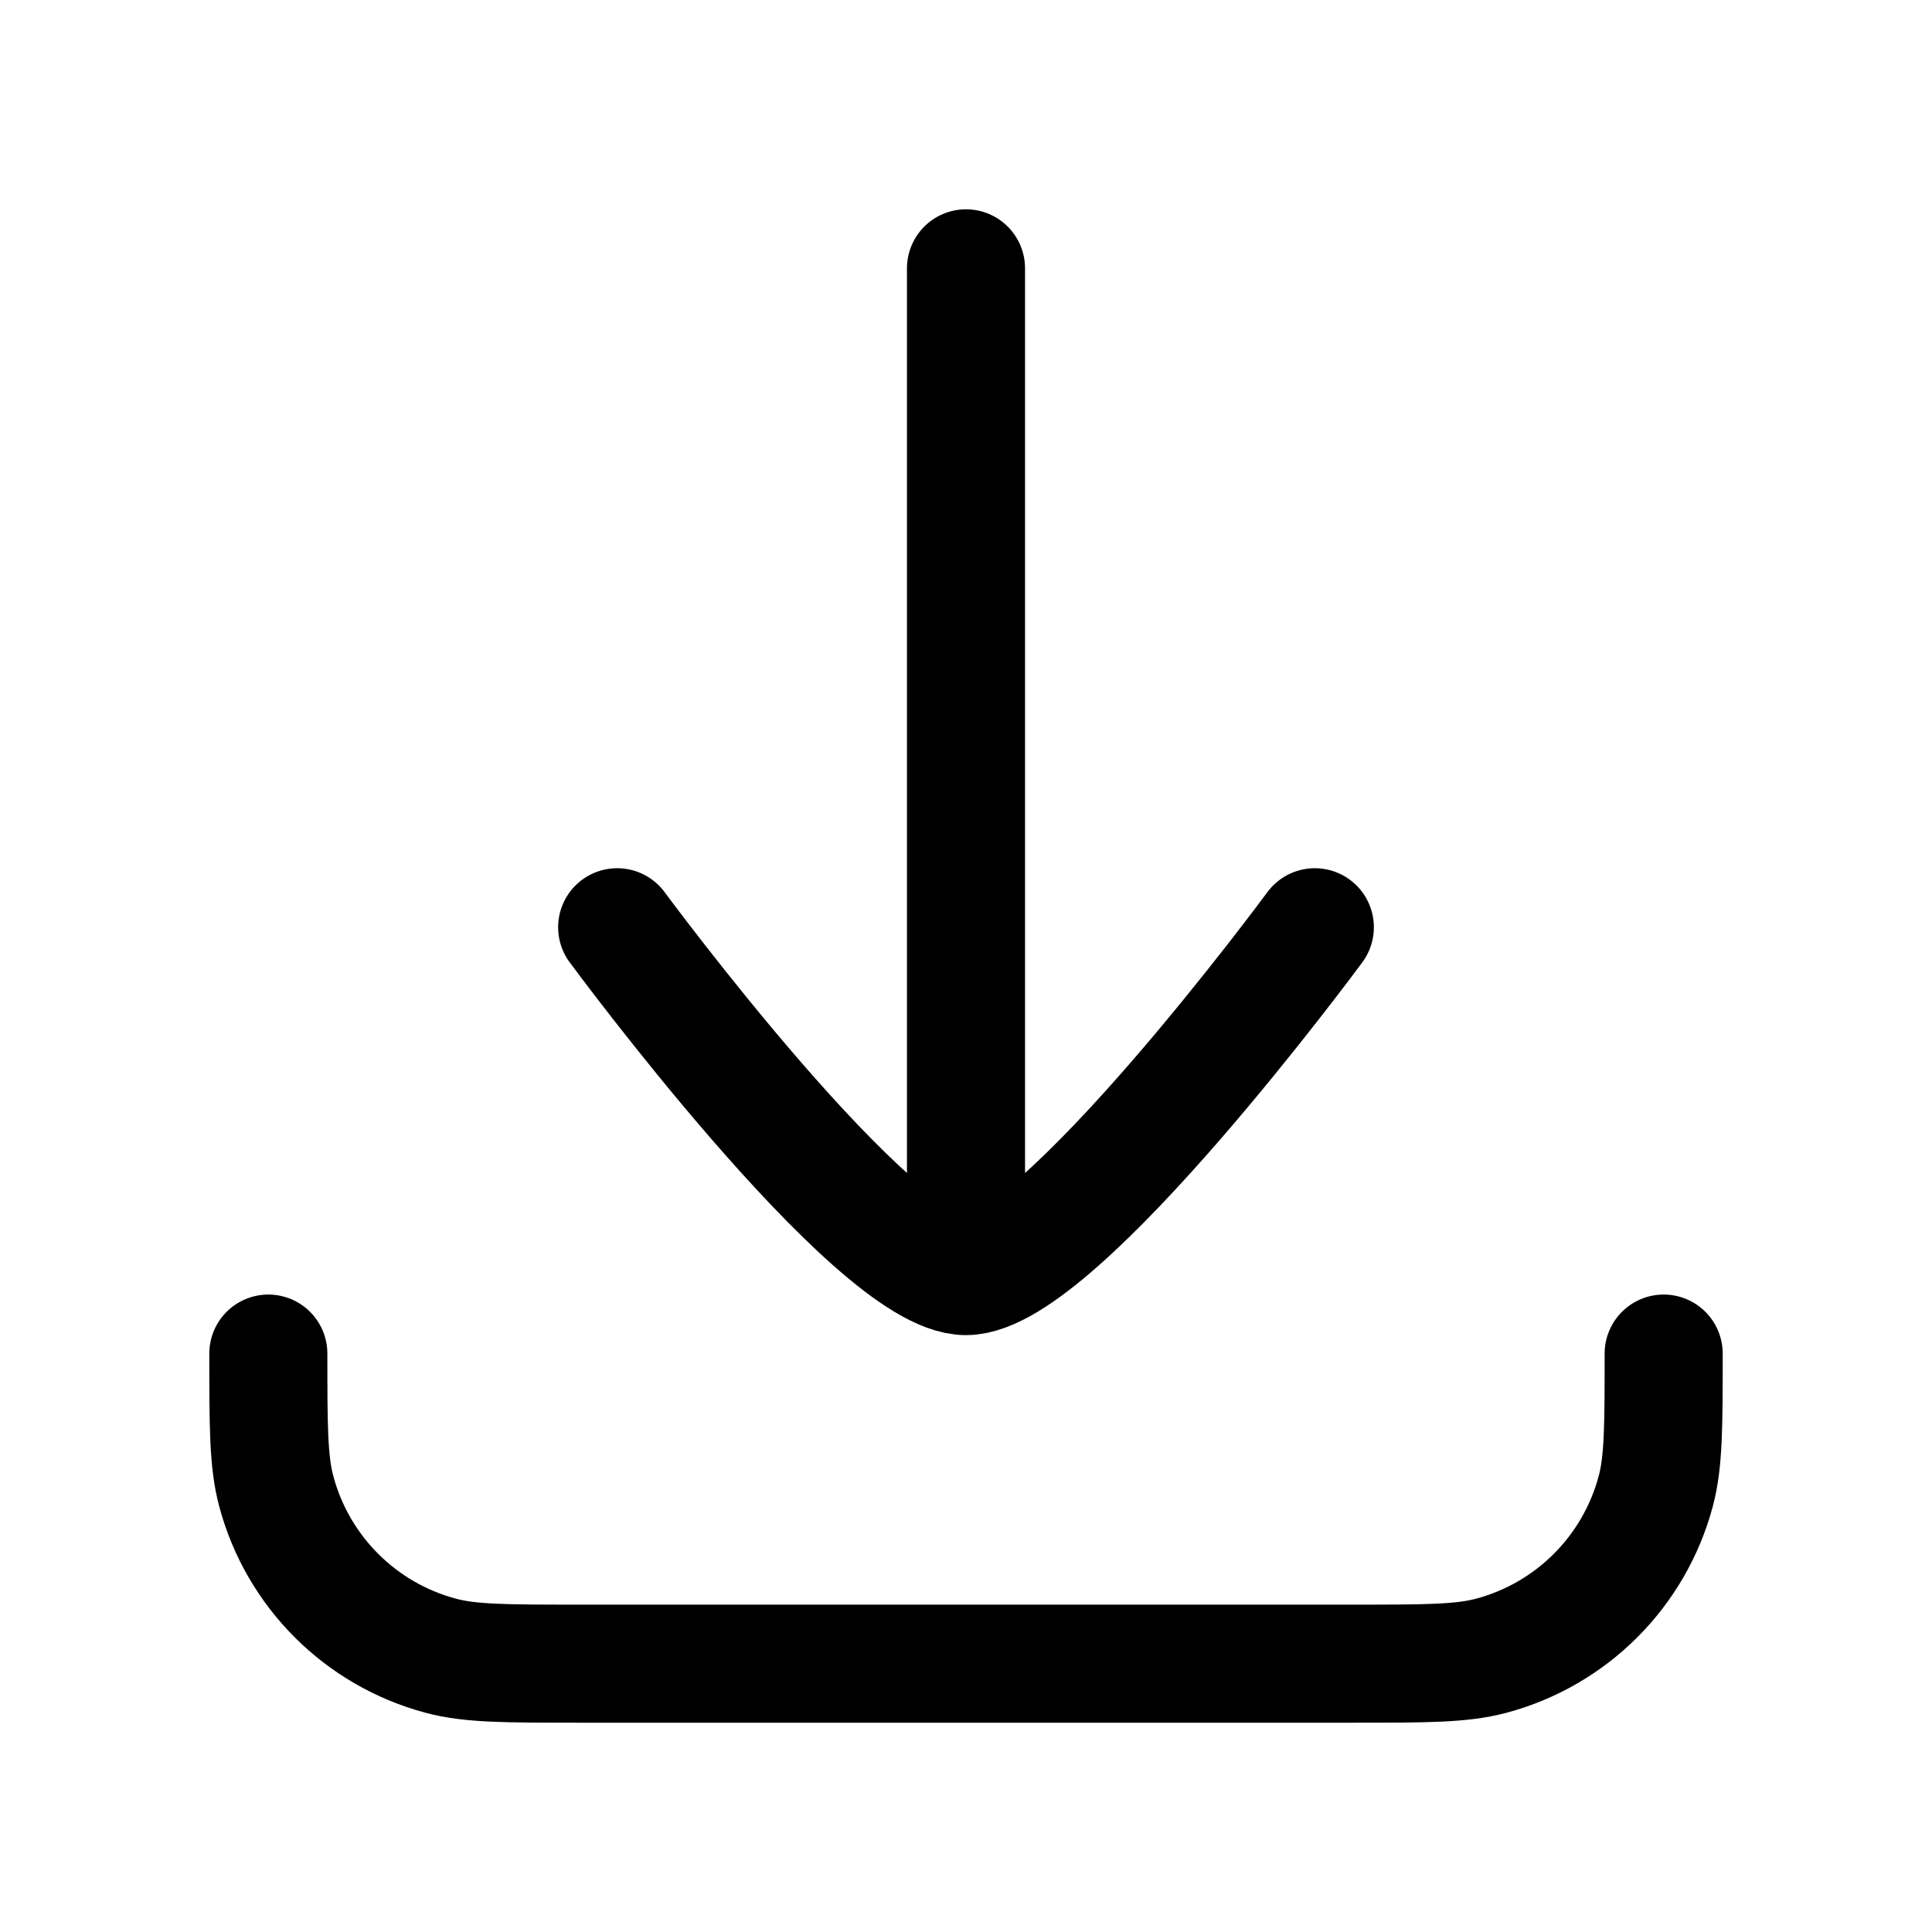
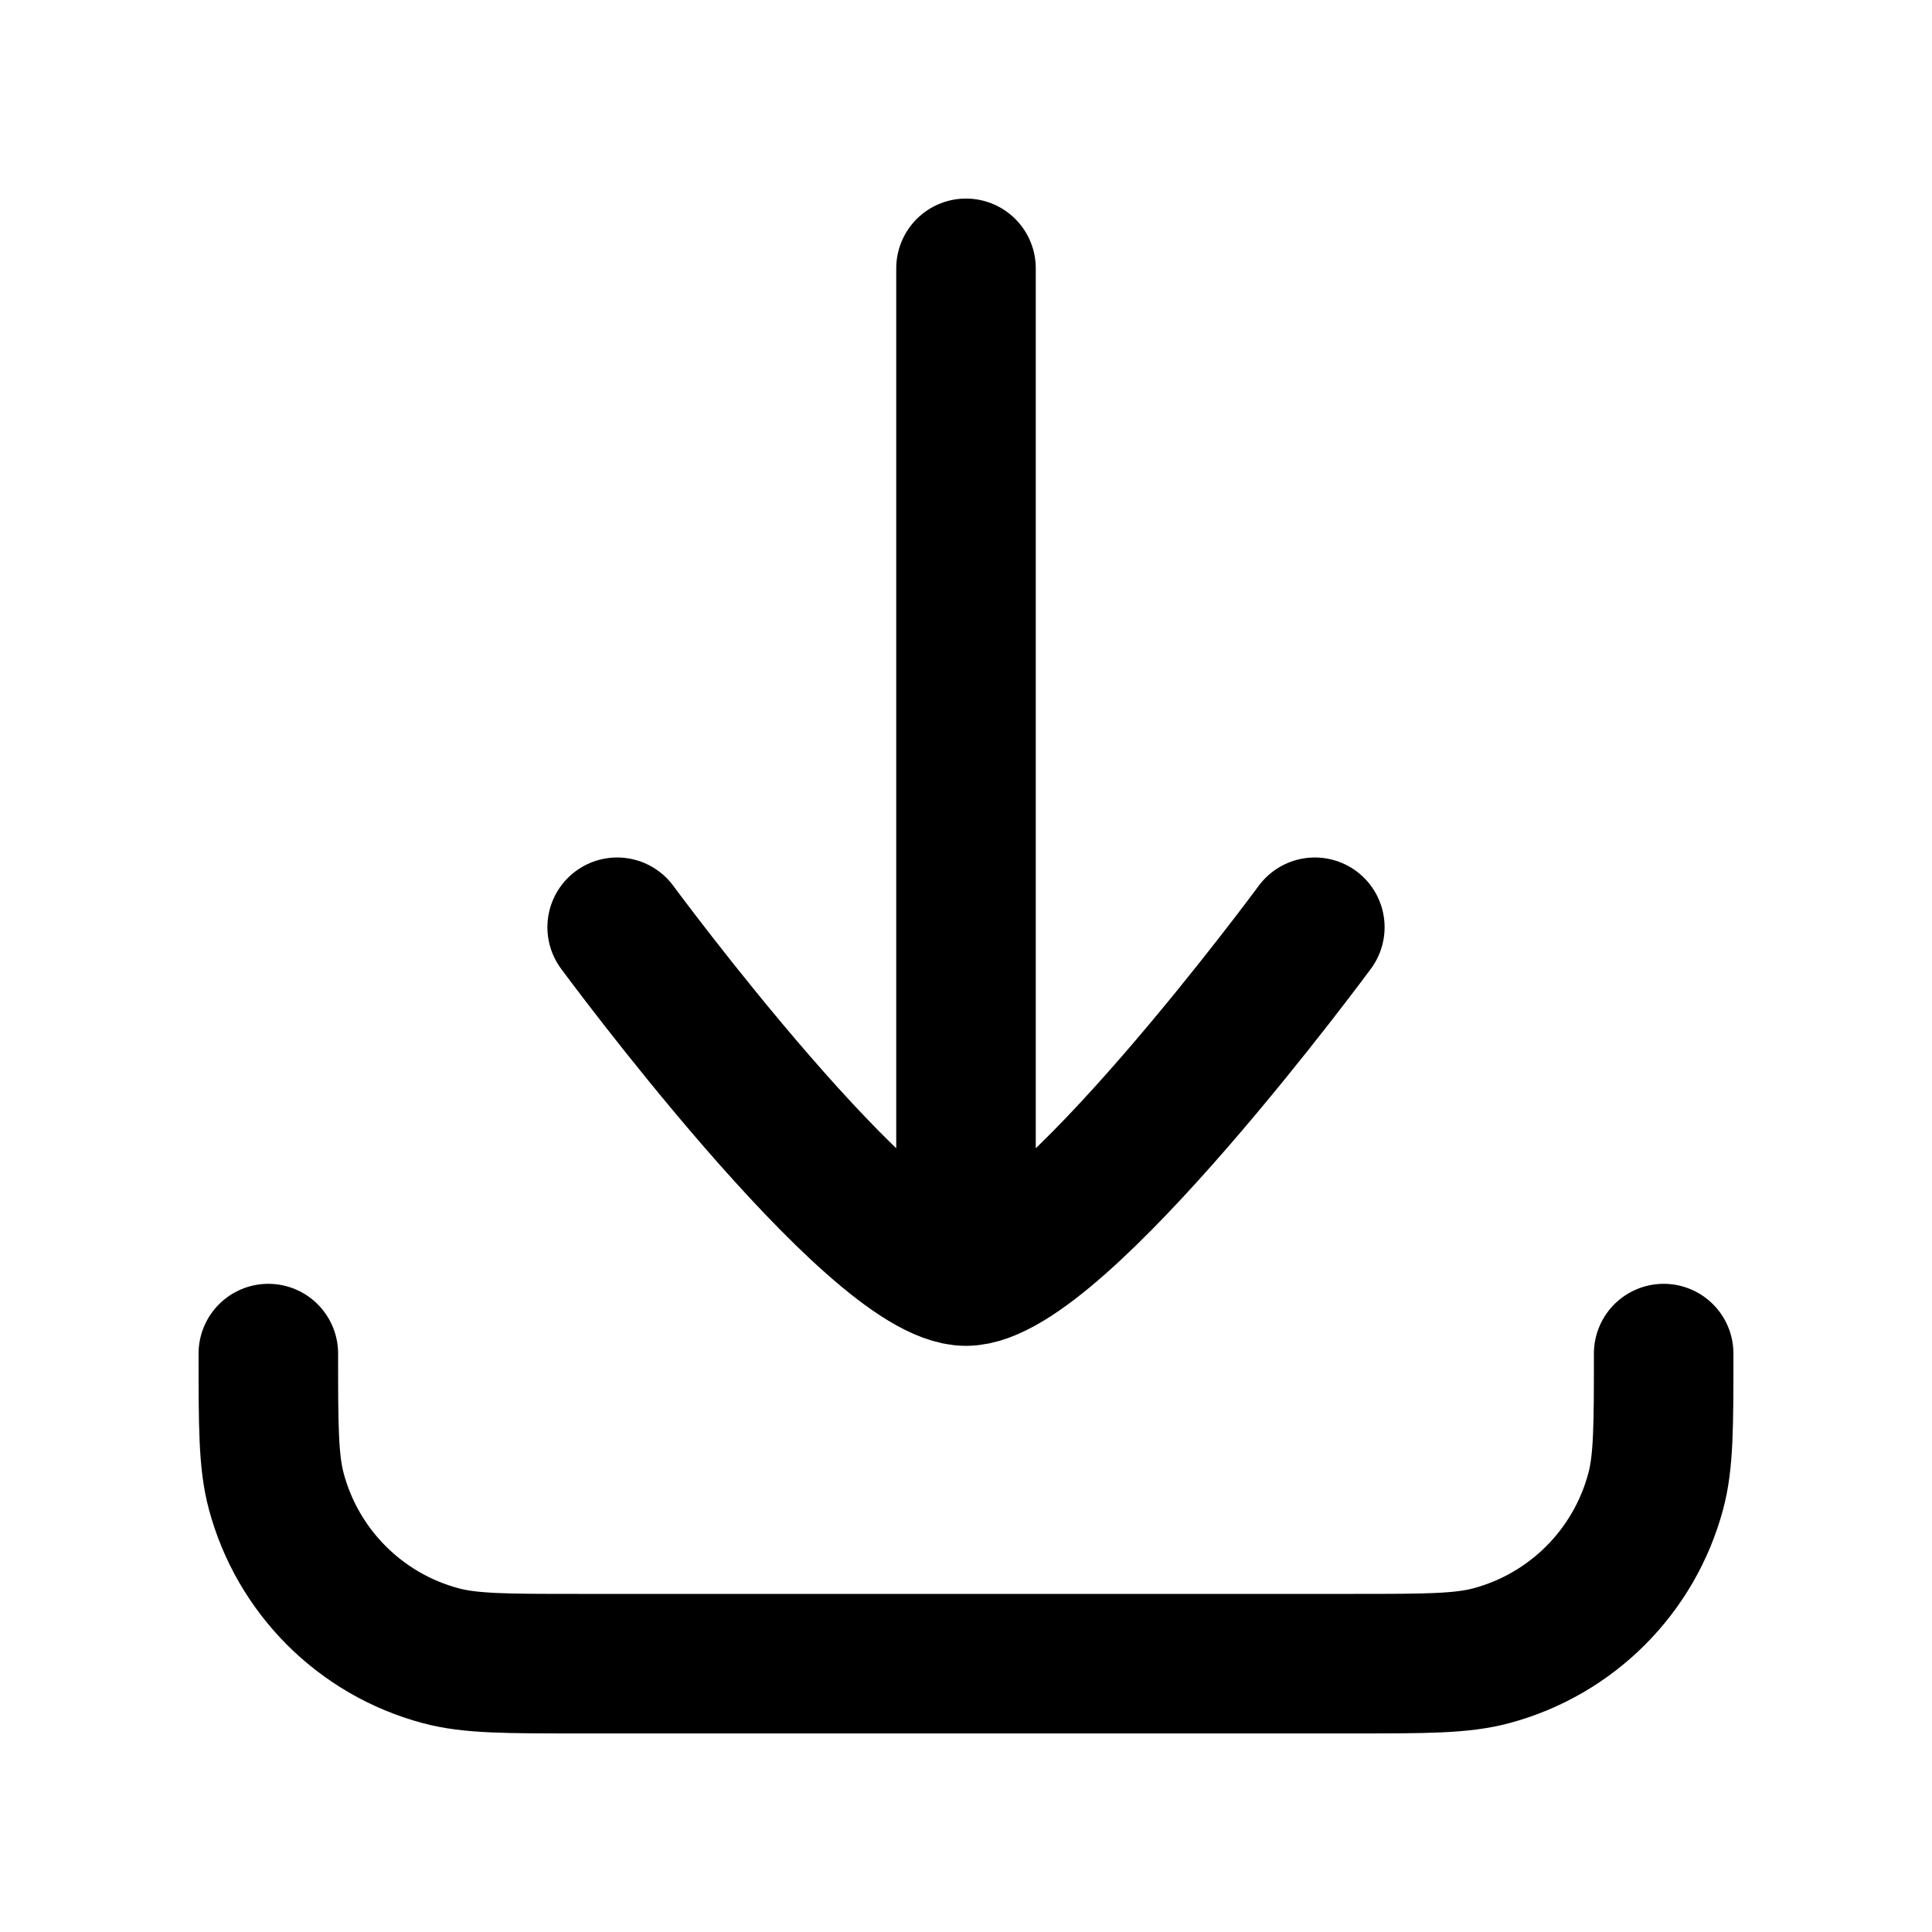
<svg xmlns="http://www.w3.org/2000/svg" viewBox="0 0 18 18" fill="none">
-   <path d="M2.5 12.611C2.5 13.283 2.5 13.619 2.574 13.894C2.774 14.642 3.358 15.226 4.106 15.426C4.381 15.5 4.717 15.5 5.389 15.5H12.611C13.283 15.5 13.619 15.5 13.894 15.426C14.642 15.226 15.226 14.642 15.426 13.894C15.5 13.619 15.5 13.283 15.5 12.611" stroke="currentColor" stroke-width="1.1" stroke-linecap="round" stroke-linejoin="round" />
-   <path d="M12.25 8.639C12.25 8.639 9.856 11.889 9 11.889C8.144 11.889 5.75 8.639 5.75 8.639M9 11.167V2.5" stroke="currentColor" stroke-width="1.1" stroke-linecap="round" stroke-linejoin="round" />
+   <path d="M2.5 12.611C2.5 13.283 2.5 13.619 2.574 13.894C2.774 14.642 3.358 15.226 4.106 15.426C4.381 15.5 4.717 15.5 5.389 15.5H12.611C13.283 15.5 13.619 15.5 13.894 15.426C14.642 15.226 15.226 14.642 15.426 13.894C15.5 13.619 15.5 13.283 15.5 12.611" stroke="currentColor" stroke-width="1.3" stroke-linecap="round" stroke-linejoin="round" />
+   <path d="M12.25 8.639C12.25 8.639 9.856 11.889 9 11.889C8.144 11.889 5.75 8.639 5.75 8.639M9 11.167V2.5" stroke="currentColor" stroke-width="1.3" stroke-linecap="round" stroke-linejoin="round" />
</svg>
